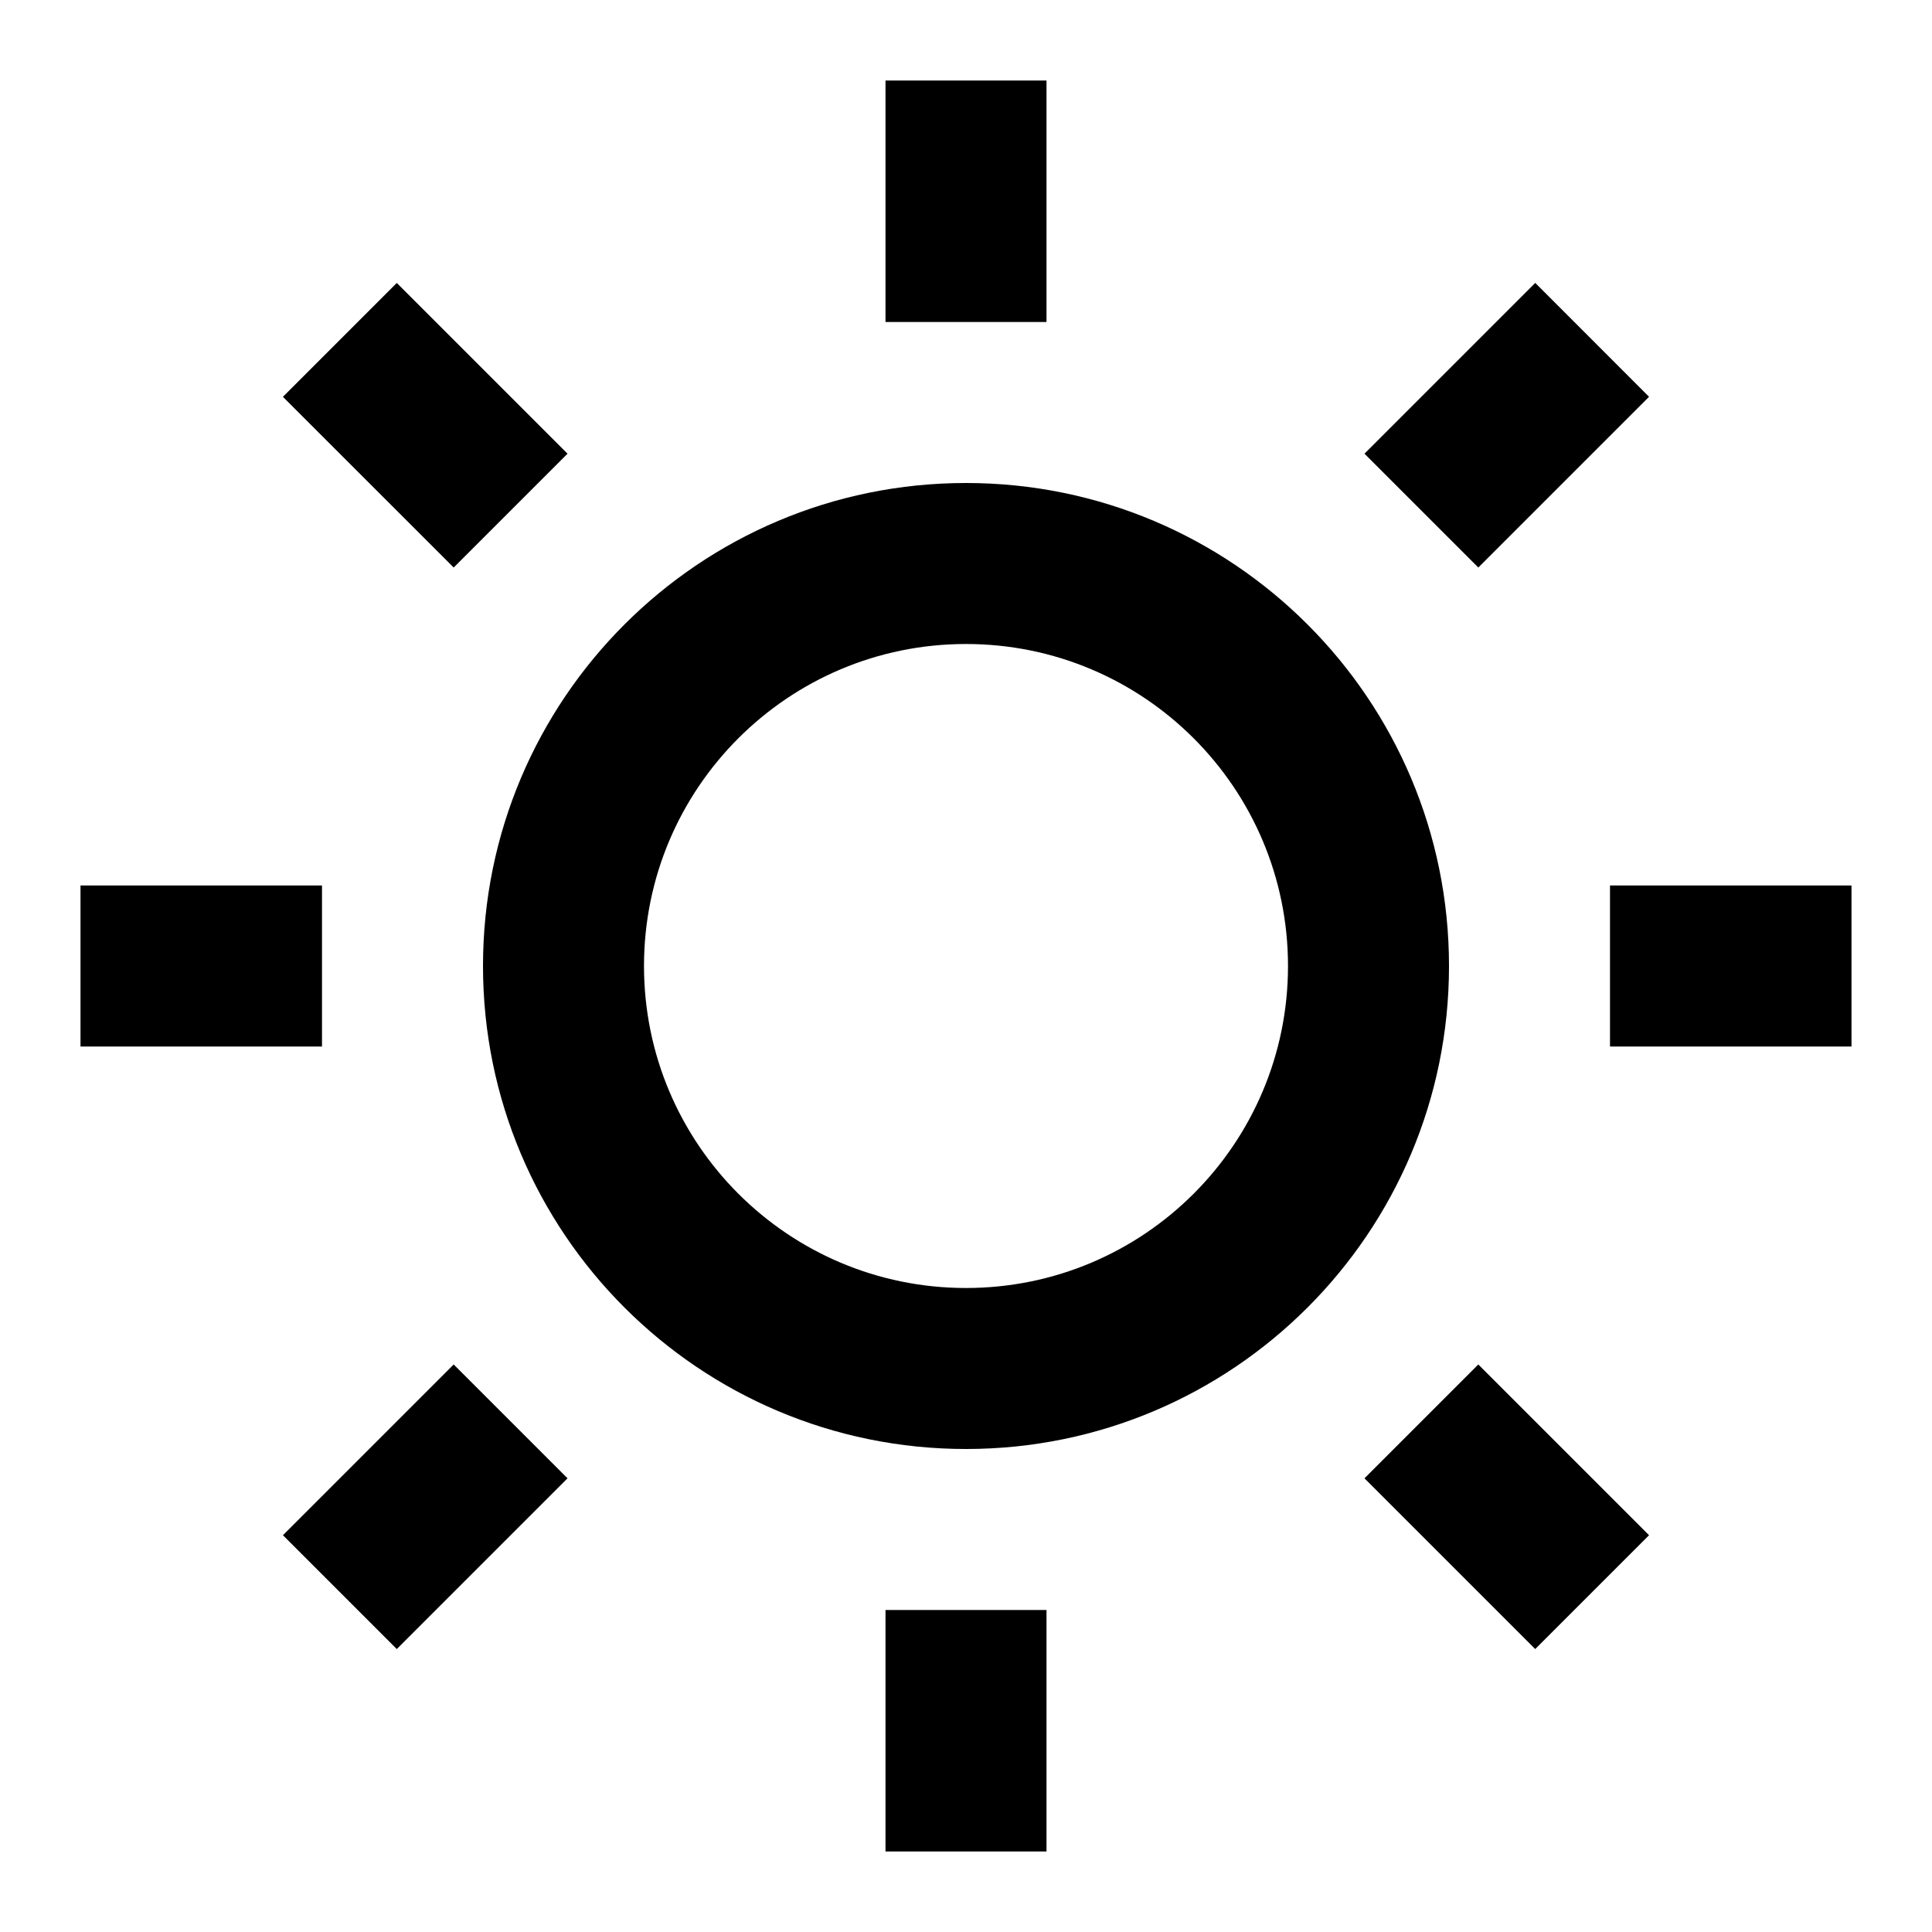
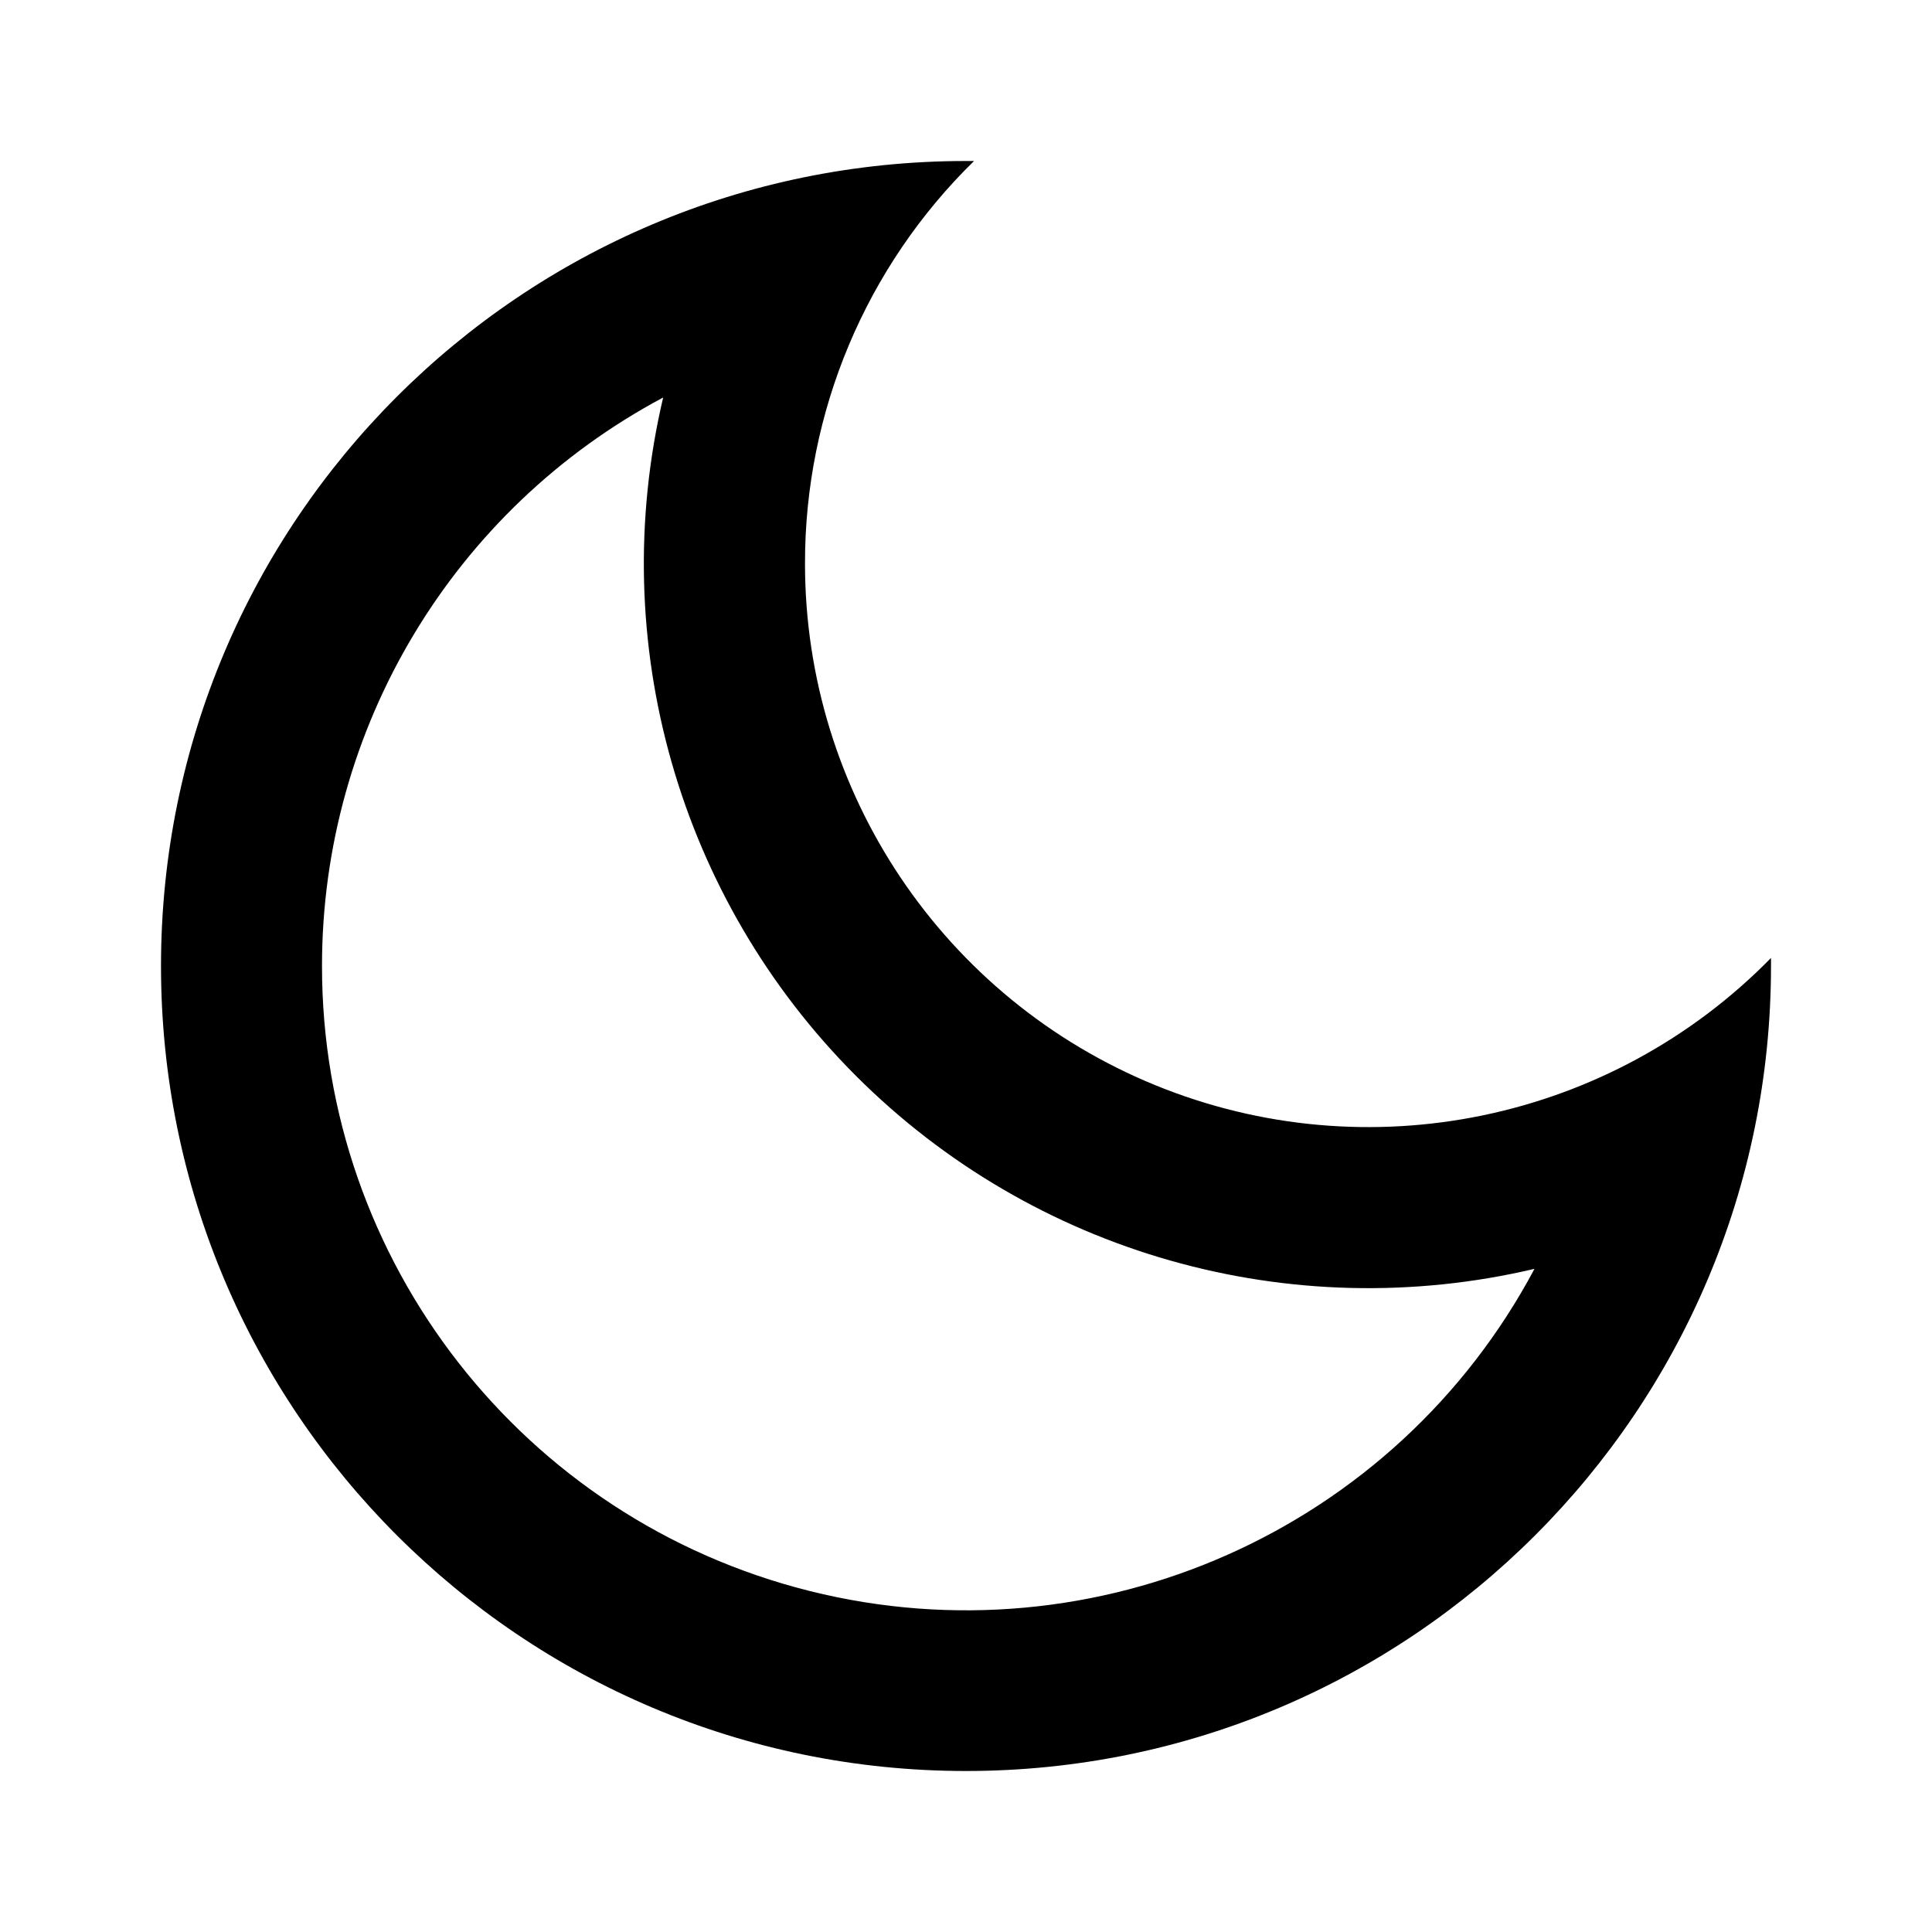
- <svg xmlns="http://www.w3.org/2000/svg" stroke="currentColor" fill="currentColor" stroke-width="0" viewBox="0 0 24 24" class="text-lg sm:text-2xl" height="1em" width="1em">
+ <svg xmlns="http://www.w3.org/2000/svg" stroke="currentColor" fill="currentColor" stroke-width="0" viewBox="0 0 24 24" class="text-lg sm:text-2xl text-gray-300 dark:text-gray-600" height="1em" width="1em">
  <g>
    <path fill="none" d="M0 0h24v24H0z" />
-     <path fill-rule="nonzero" d="M12 18a6 6 0 1 1 0-12 6 6 0 0 1 0 12zm0-2a4 4 0 1 0 0-8 4 4 0 0 0 0 8zM11 1h2v3h-2V1zm0 19h2v3h-2v-3zM3.515 4.929l1.414-1.414L7.05 5.636 5.636 7.05 3.515 4.93zM16.95 18.364l1.414-1.414 2.121 2.121-1.414 1.414-2.121-2.121zm2.121-14.85l1.414 1.415-2.121 2.121-1.414-1.414 2.121-2.121zM5.636 16.95l1.414 1.414-2.121 2.121-1.414-1.414 2.121-2.121zM23 11v2h-3v-2h3zM4 11v2H1v-2h3z" />
+     <path fill-rule="nonzero" d="M10 7a7 7 0 0 0 12 4.9v.1c0 5.523-4.477 10-10 10S2 17.523 2 12 6.477 2 12 2h.1A6.979 6.979 0 0 0 10 7zm-6 5a8 8 0 0 0 15.062 3.762A9 9 0 0 1 8.238 4.938 7.999 7.999 0 0 0 4 12z" />
  </g>
</svg>
